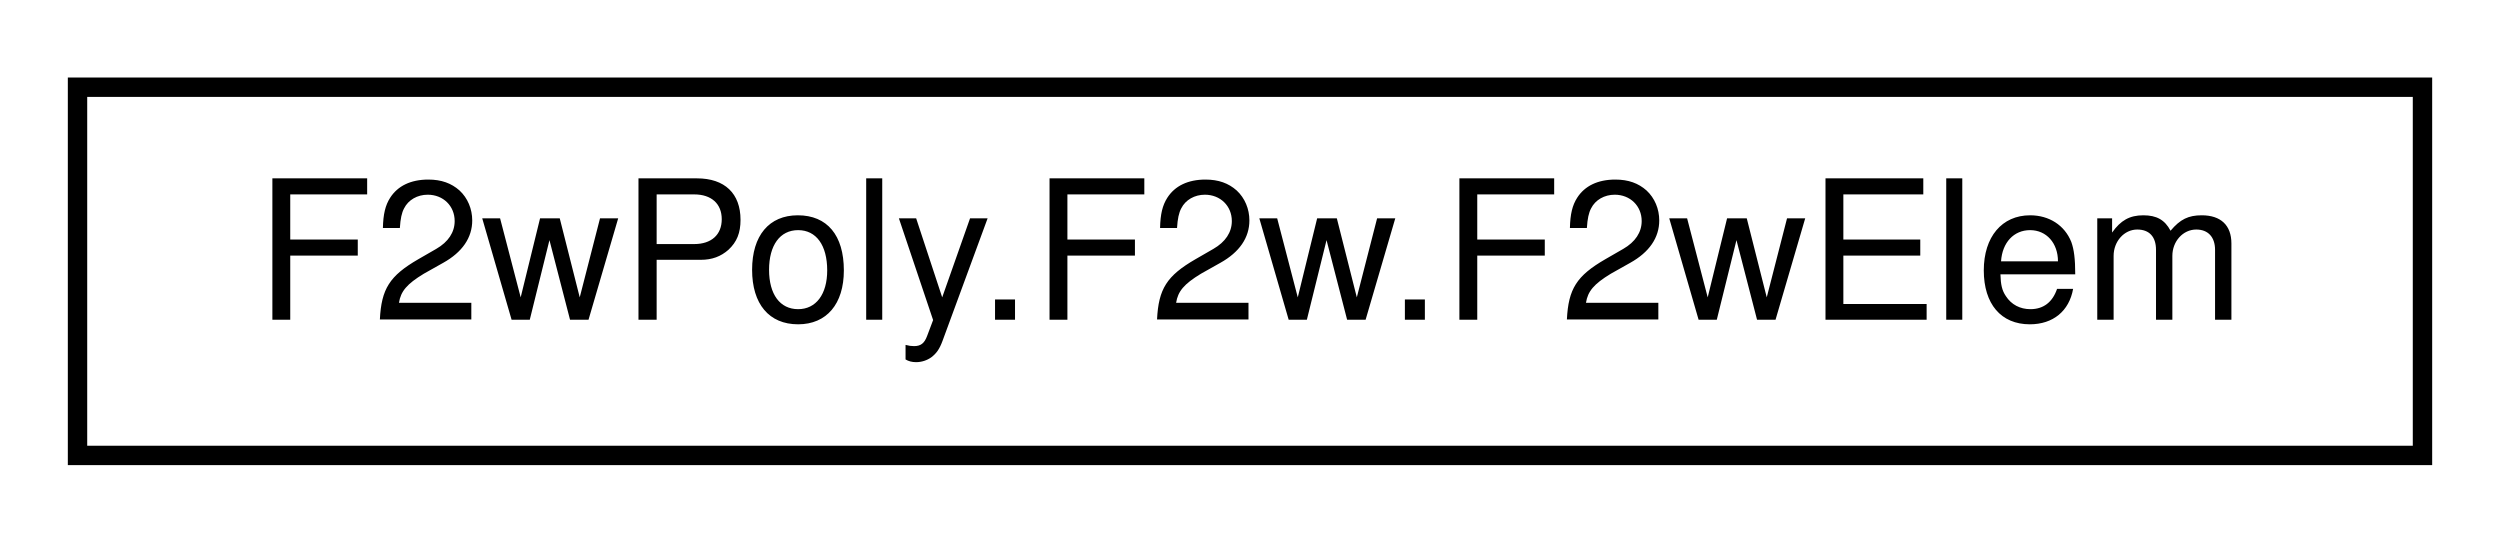
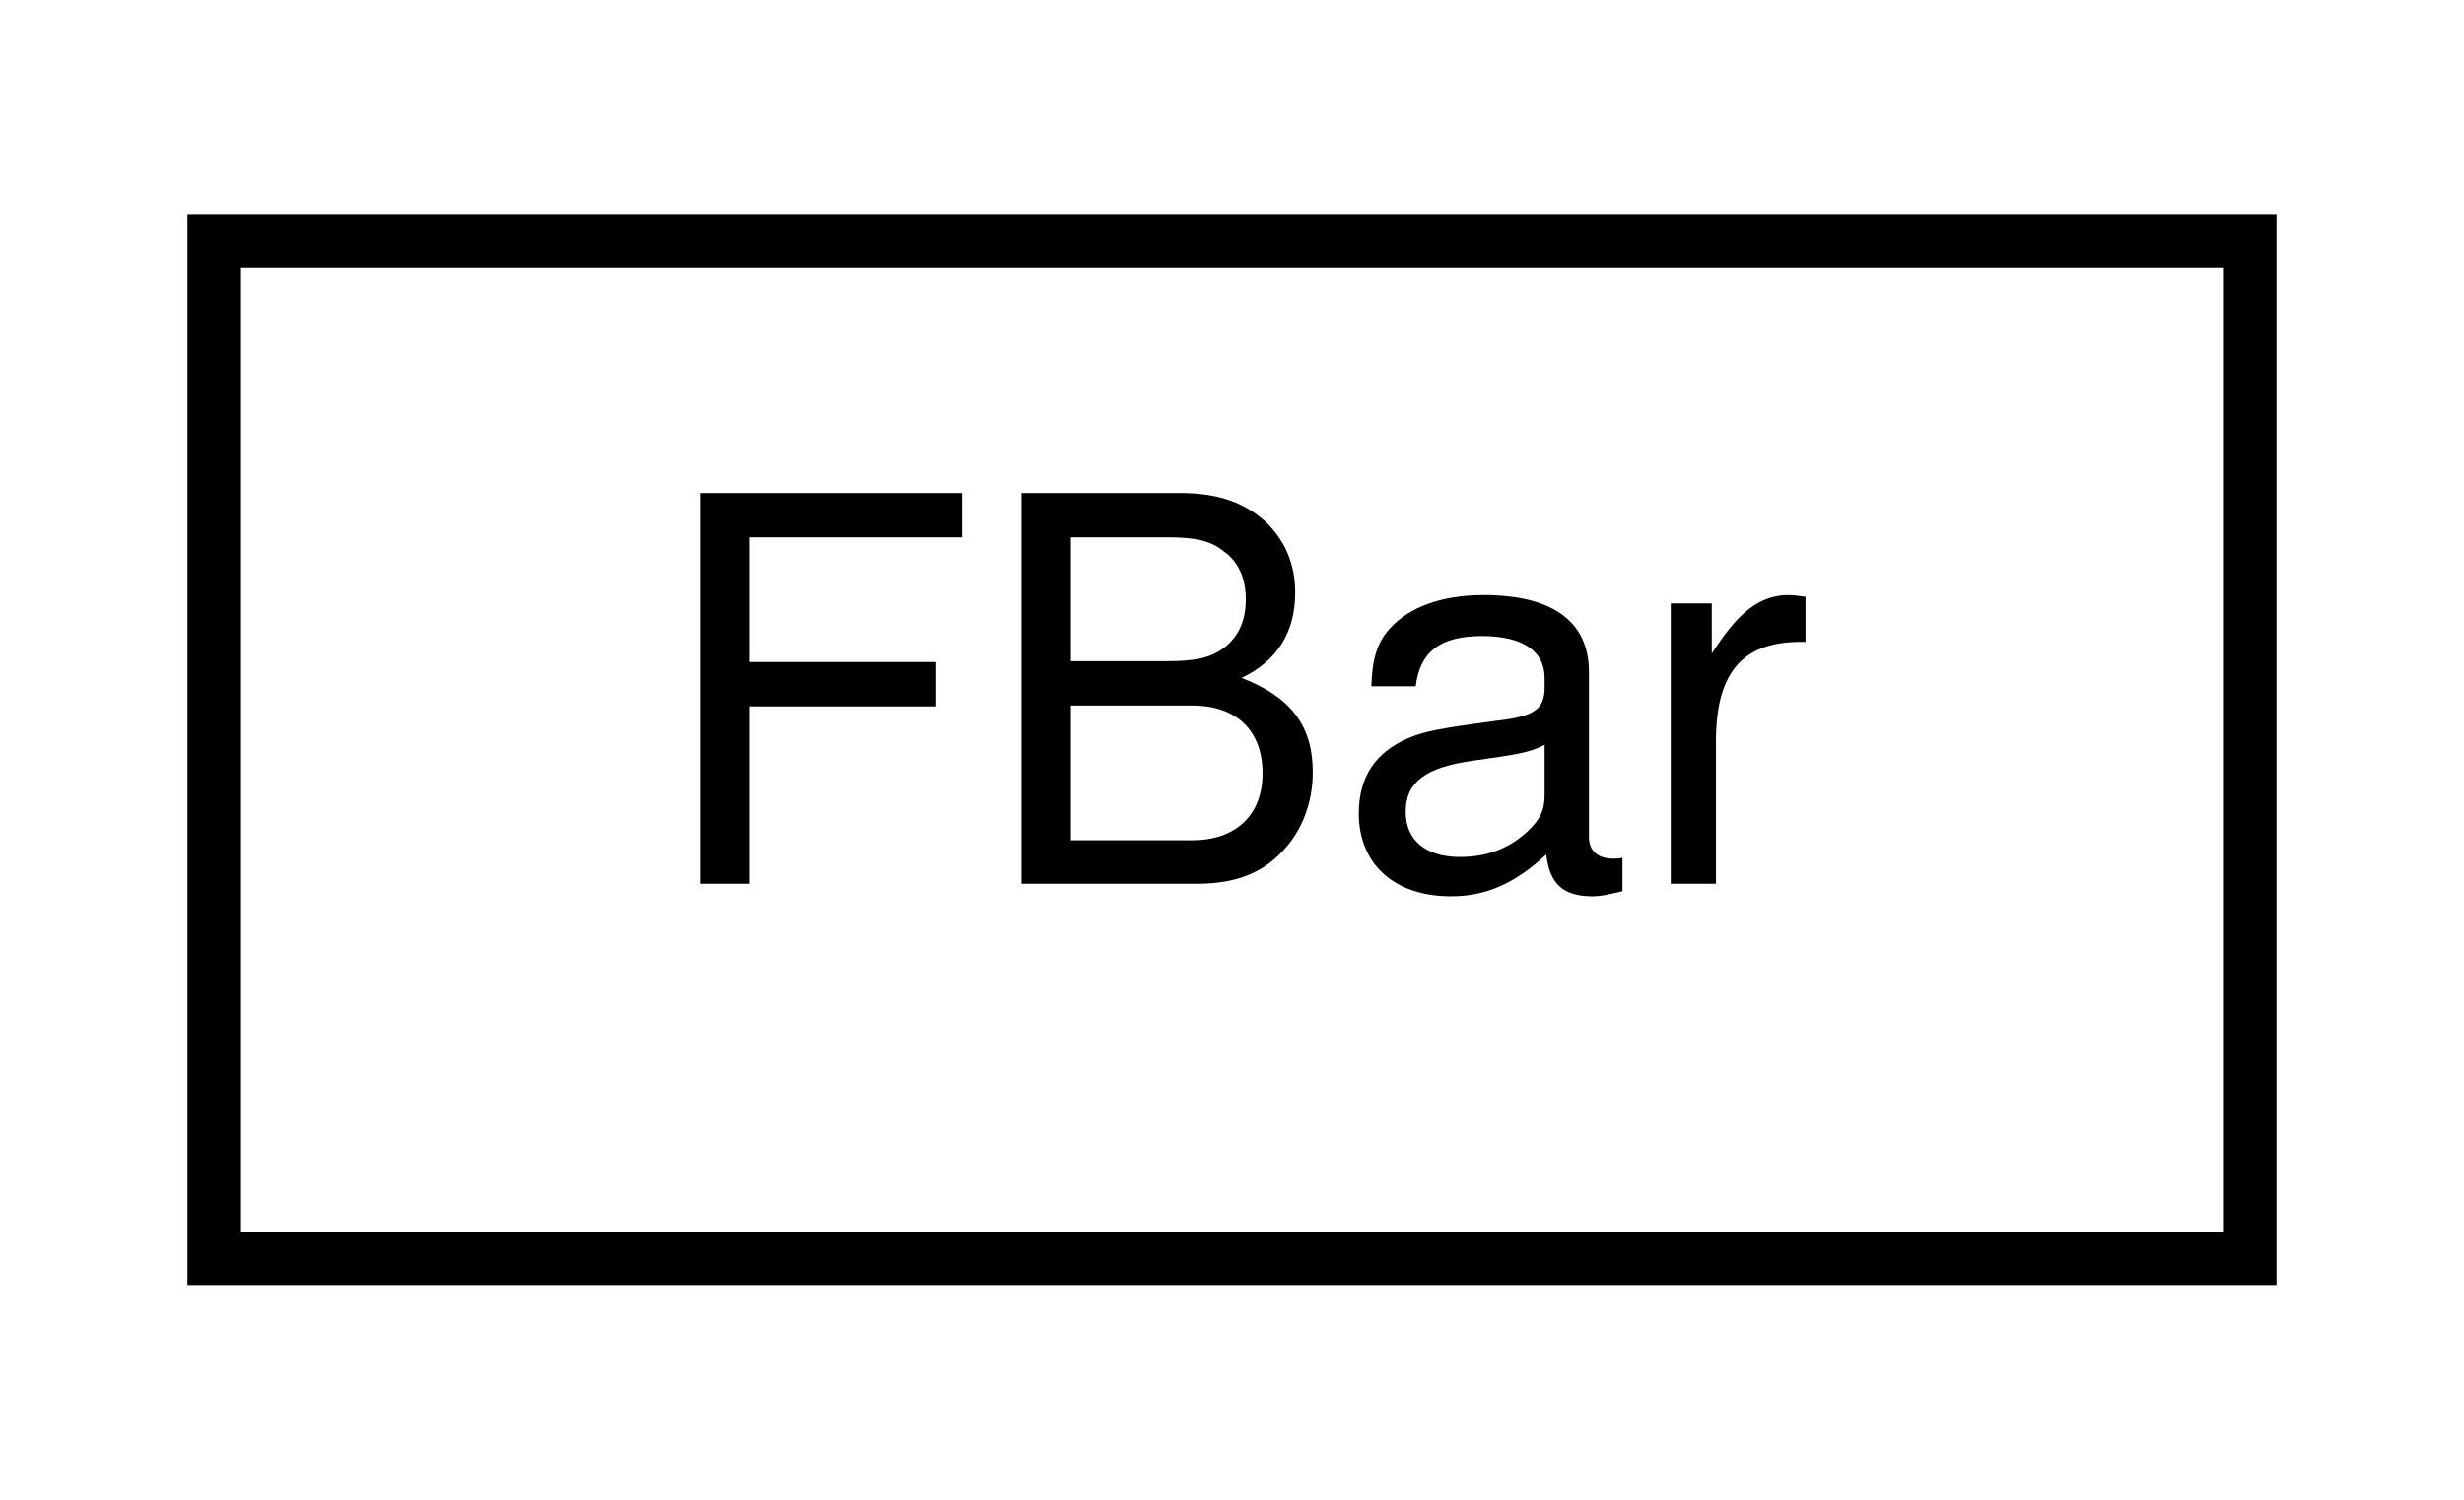
- <svg xmlns="http://www.w3.org/2000/svg" xmlns:xlink="http://www.w3.org/1999/xlink" width="129pt" height="28pt" viewBox="0.00 0.00 129.00 28.00">
+ <svg xmlns="http://www.w3.org/2000/svg" xmlns:xlink="http://www.w3.org/1999/xlink" width="46pt" height="28pt" viewBox="0.00 0.00 46.00 28.00">
  <g id="graph0" class="graph" transform="scale(1 1) rotate(0) translate(4 24)">
    <g id="node1" class="node">
      <g id="a_node1">
-         <a xlink:href="classumontreal_1_1ssj_1_1rng_1_1F2wPoly_1_1F2w_1_1F2wElem.html" target="_top" xlink:title="F2wPoly.F2w.F2wElem">
-           <polygon fill="none" stroke="black" points="-7.10543e-15,-0.5 -7.10543e-15,-19.5 121,-19.5 121,-0.5 -7.10543e-15,-0.5" />
-           <text text-anchor="middle" x="60.5" y="-7.5" font-family="Helvetica,sans-Serif" font-size="10.00">F2wPoly.F2w.F2wElem</text>
+         <a xlink:href="classumontreal_1_1ssj_1_1gof_1_1FBar.html" target="_top" xlink:title="This class is similar to FDist, except that it provides static methods to compute or approximate the ...">
+           <polygon fill="none" stroke="black" points="0,-0.5 0,-19.5 38,-19.5 38,-0.5 0,-0.5" />
+           <text text-anchor="middle" x="19" y="-7.5" font-family="Helvetica,sans-Serif" font-size="10.00">FBar</text>
        </a>
      </g>
    </g>
  </g>
</svg>
